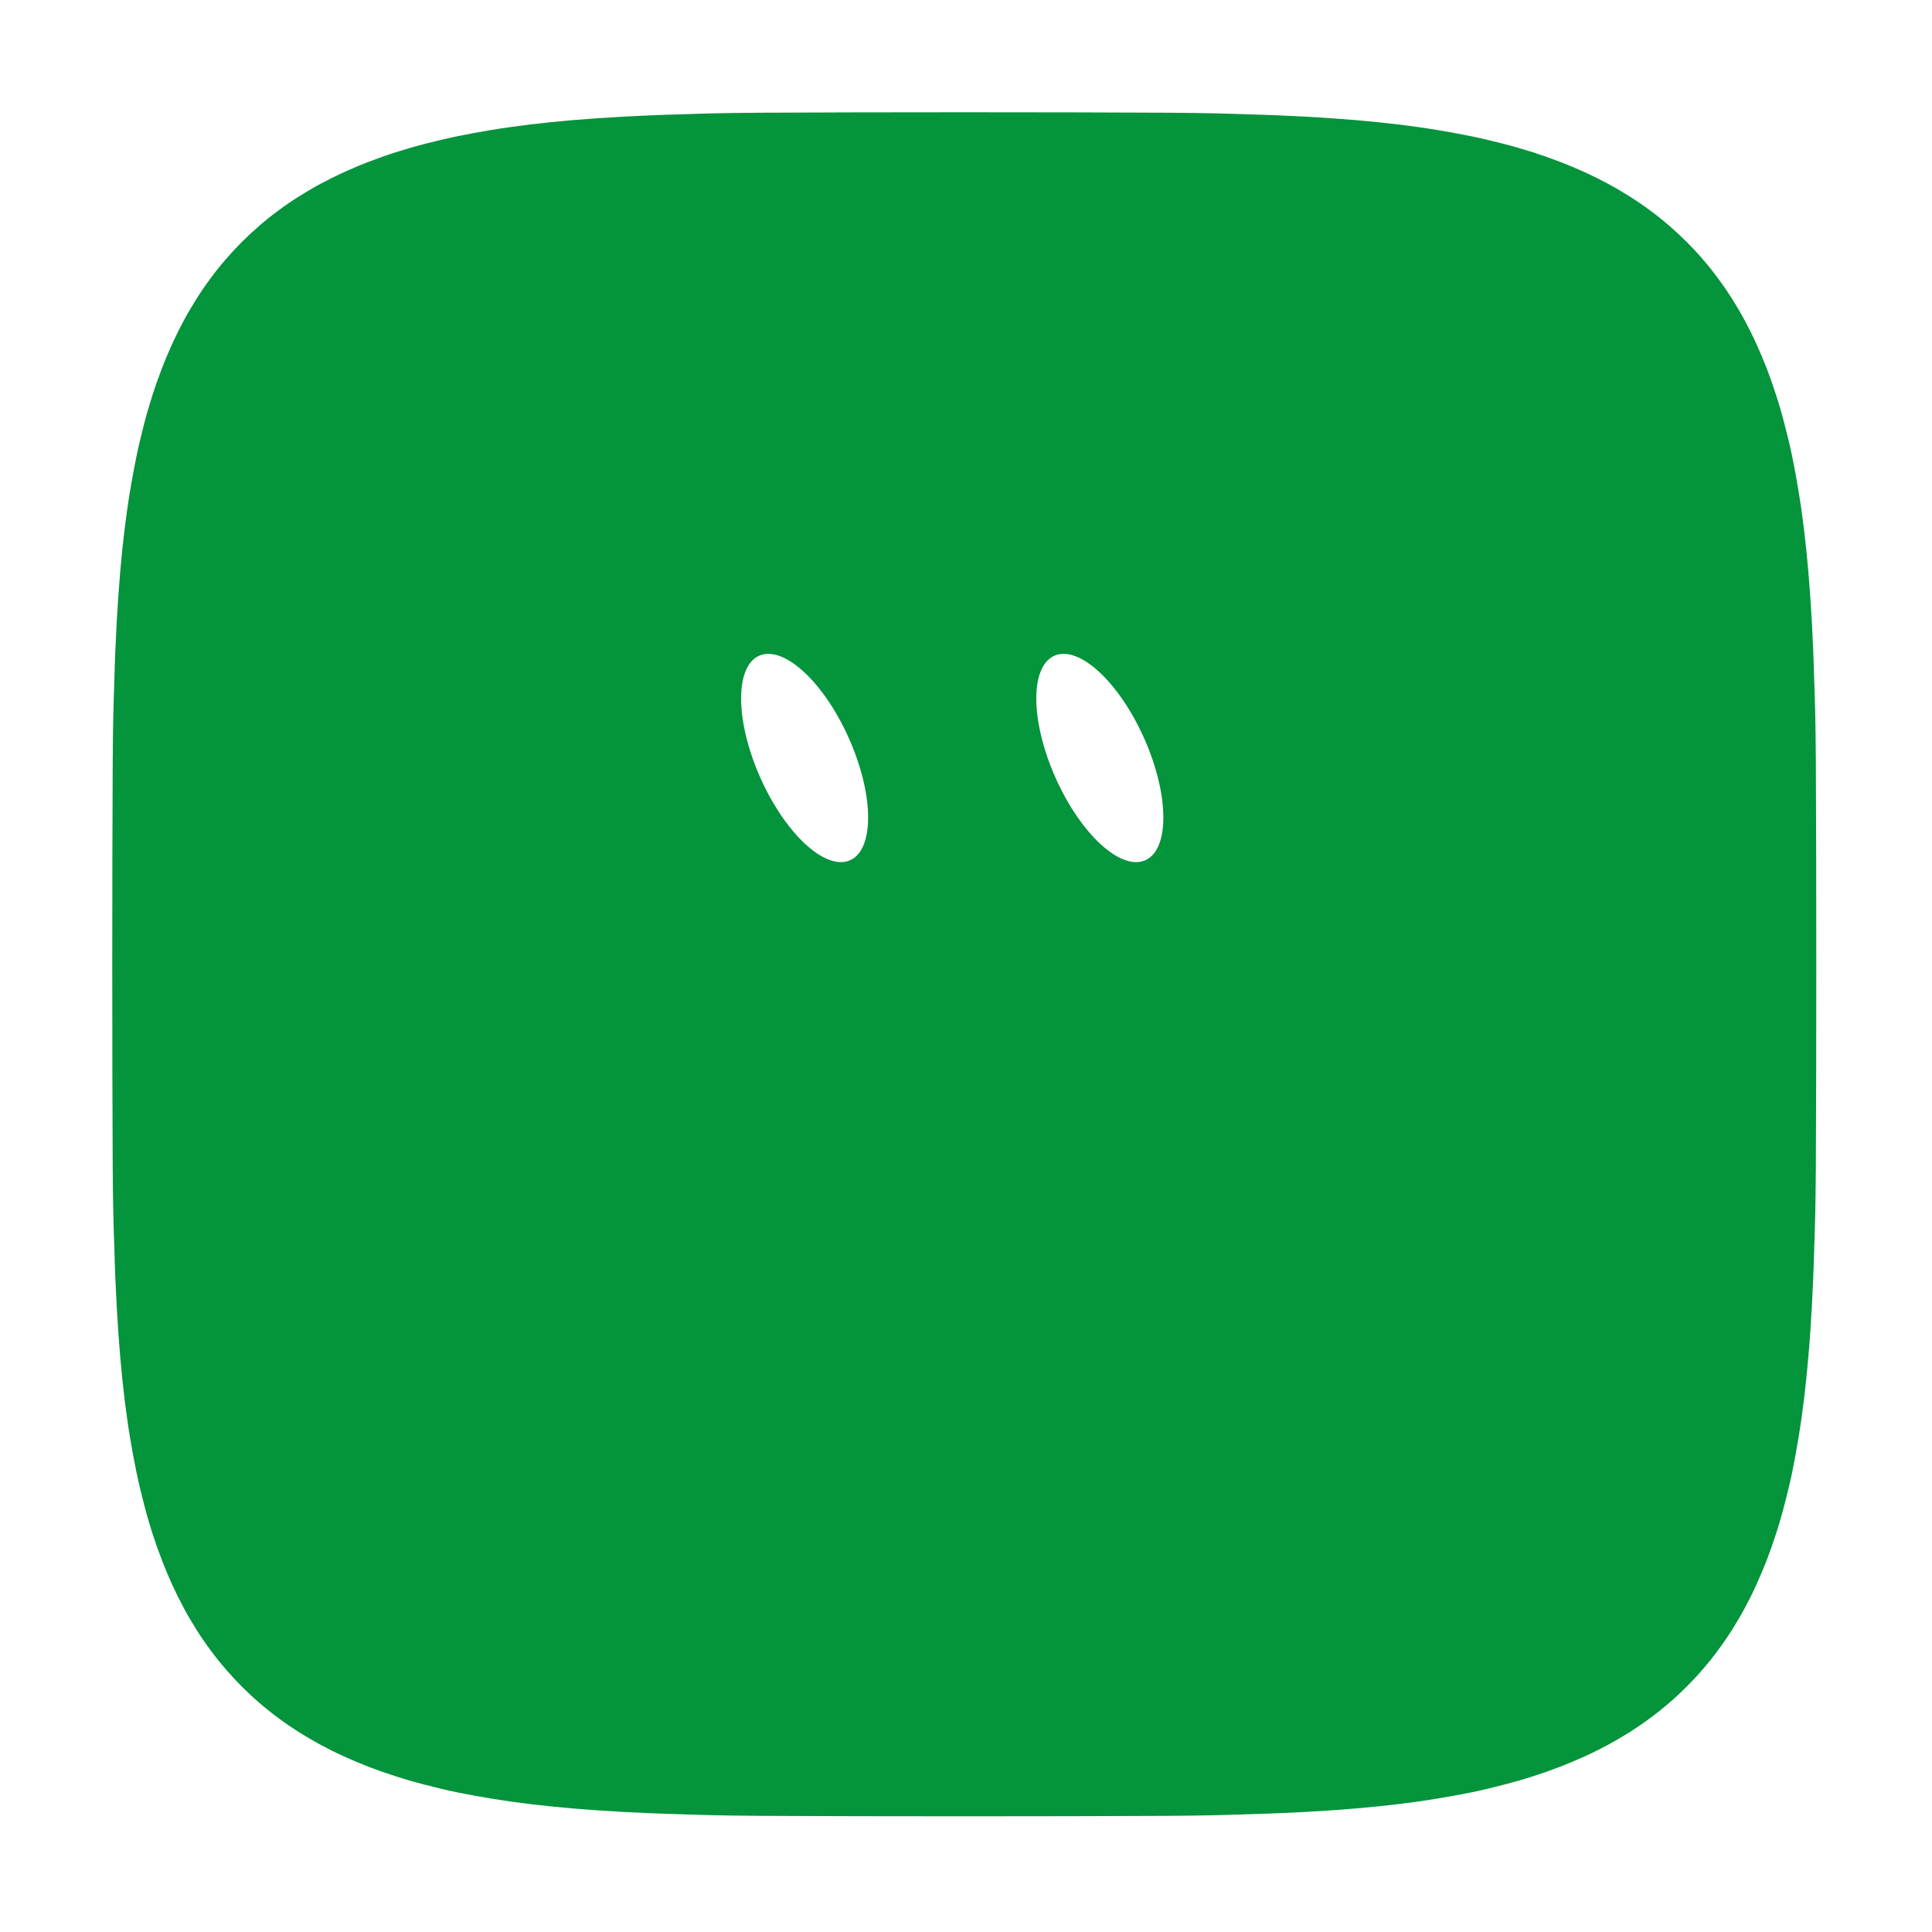
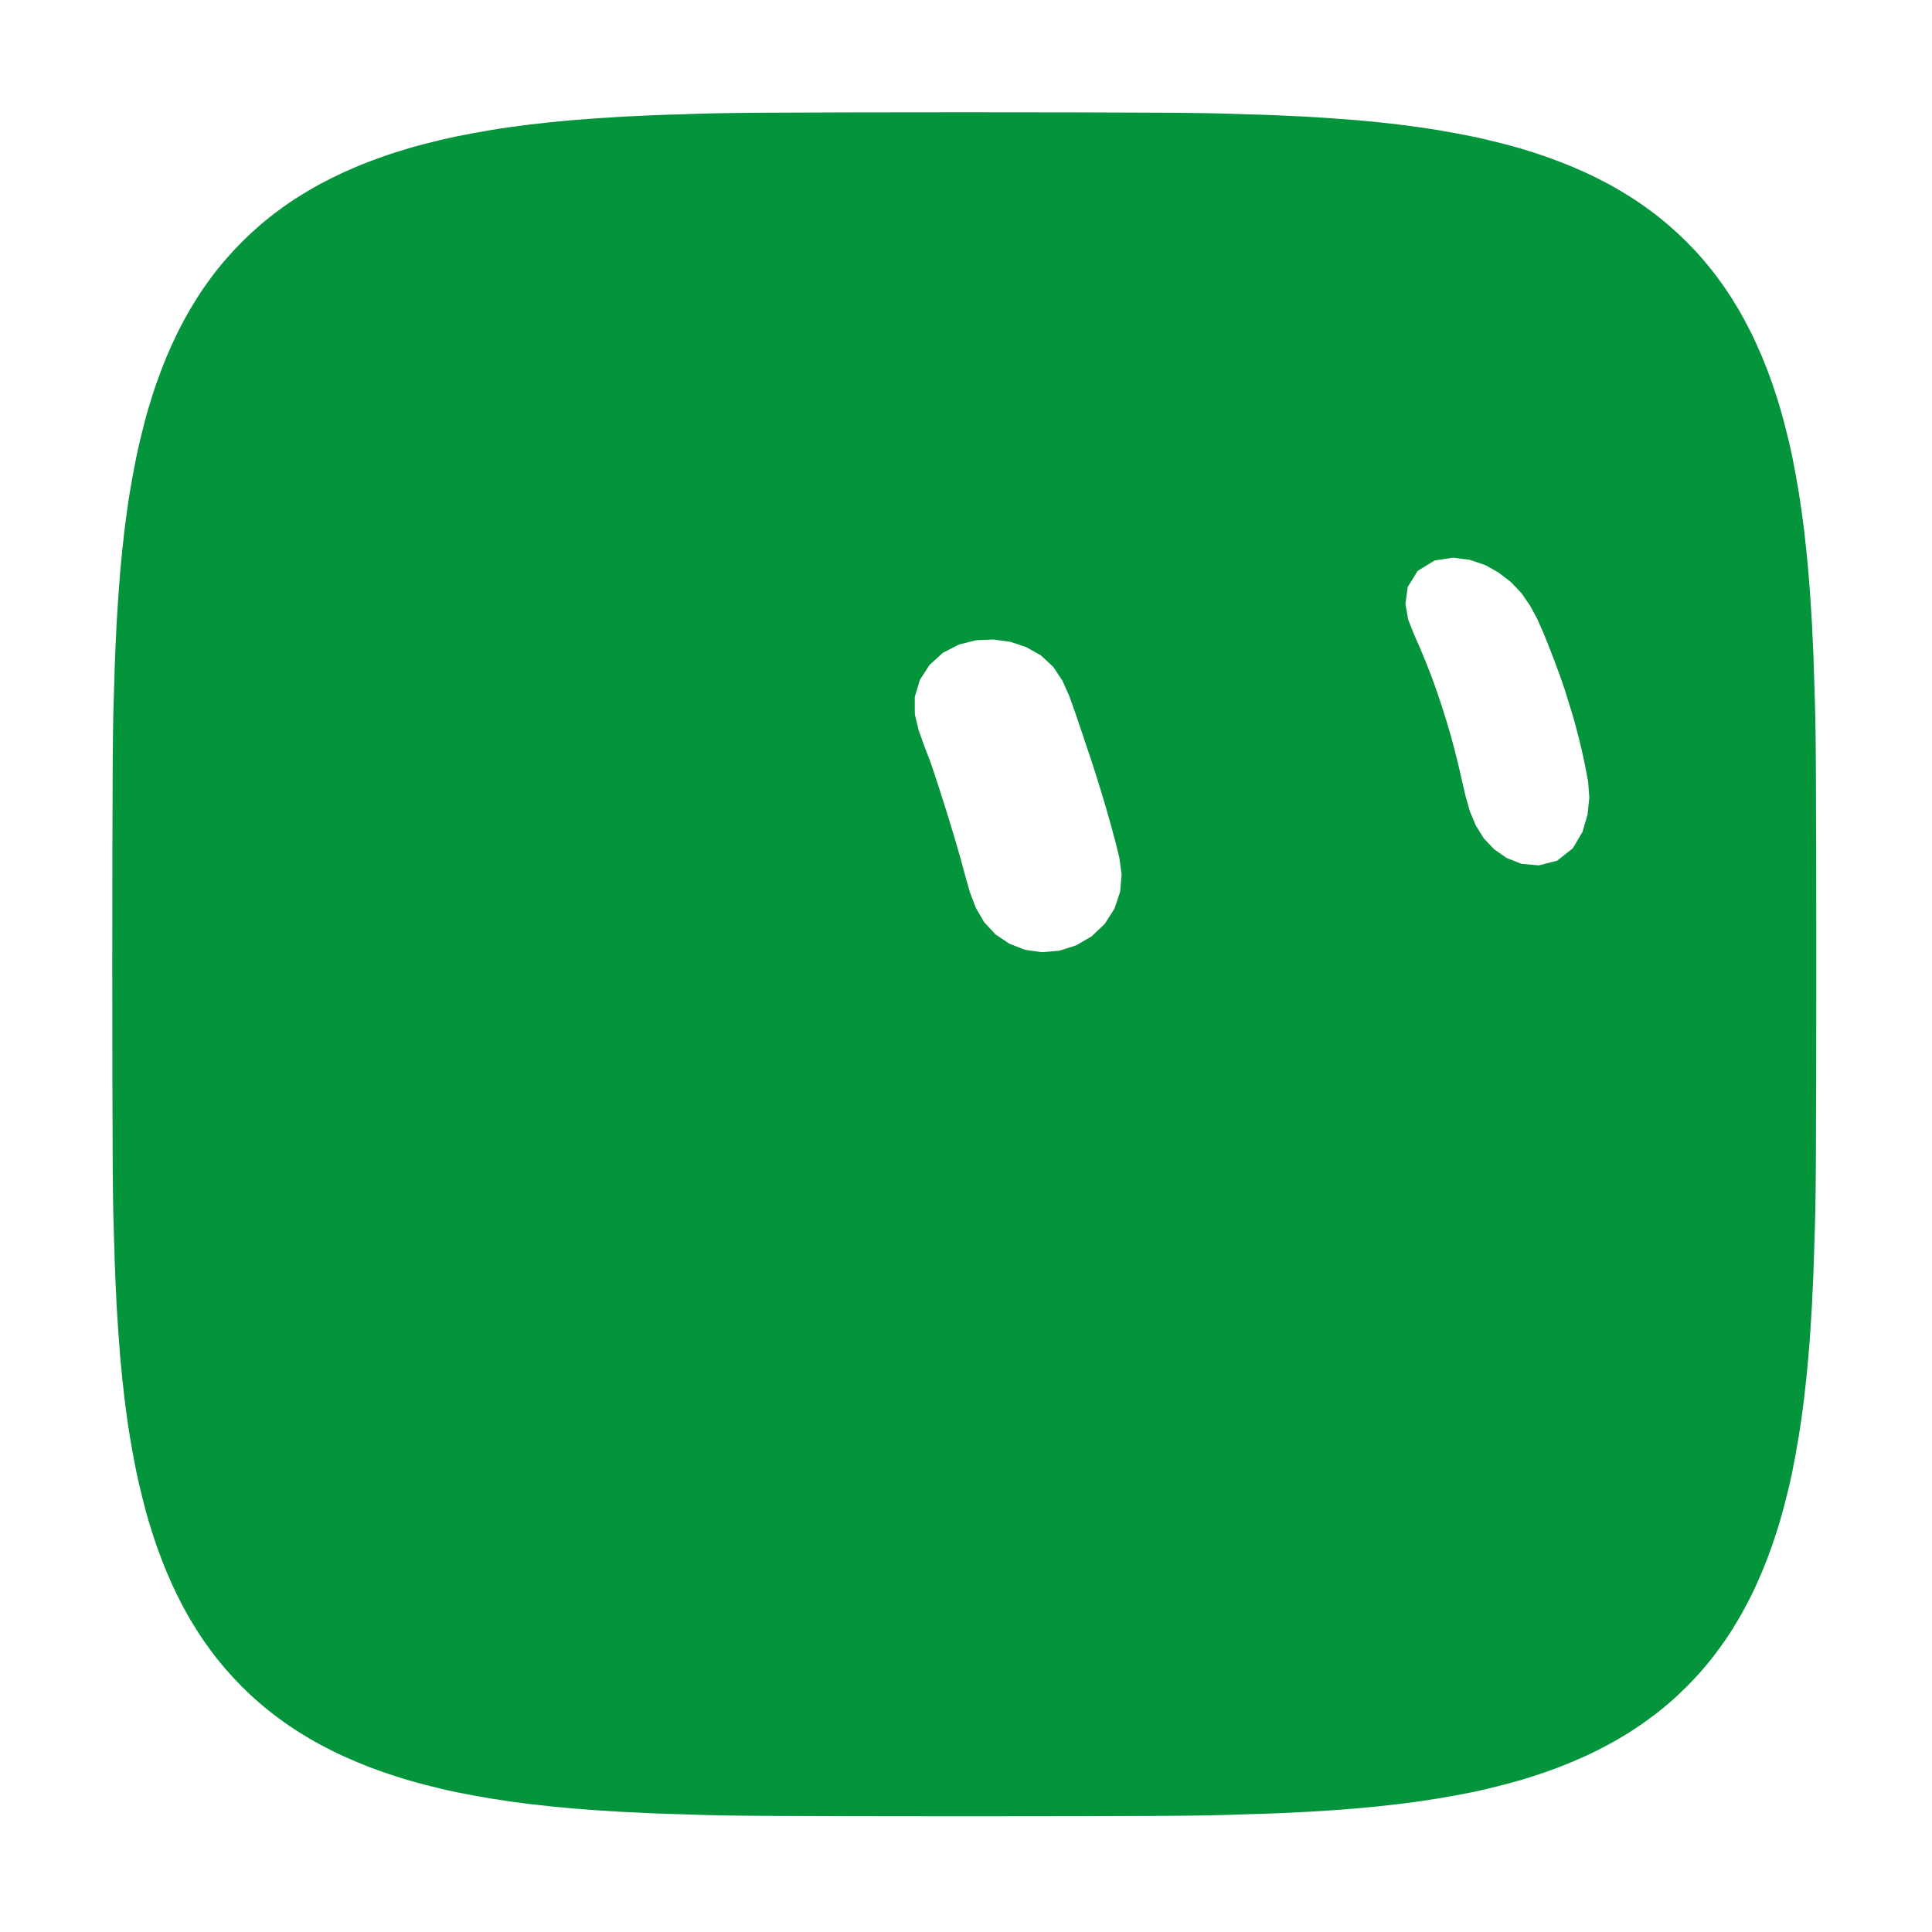
<svg xmlns="http://www.w3.org/2000/svg" width="229" height="229" viewBox="-15 -15 259 259">
  <g class="grok-bot-mark" data-official-id="squircle" data-picker-shape="rounded-square">
-     <path class="grok-bot-mark__compound" fill="#03943C" fill-rule="evenodd" d="M228.49 114.27C228.49 123.33 228.47 135.16 228.43 141.46C228.38 147.76 228.32 148.96 228.22 152.06C228.14 155.17 228.03 157.62 227.9 160.07C227.76 162.51 227.62 164.66 227.44 166.73C227.26 168.8 227.07 170.68 226.85 172.5C226.63 174.33 226.39 176.01 226.12 177.65C225.85 179.28 225.57 180.82 225.27 182.31C224.96 183.8 224.62 185.2 224.26 186.56C223.91 187.93 223.54 189.23 223.13 190.49C222.73 191.74 222.31 192.94 221.86 194.11C221.41 195.27 220.93 196.39 220.44 197.48C219.95 198.56 219.43 199.59 218.88 200.61C218.34 201.61 217.76 202.58 217.18 203.52C216.58 204.46 215.96 205.36 215.31 206.23C214.67 207.11 213.99 207.95 213.29 208.76C212.6 209.57 211.87 210.35 211.11 211.11C210.35 211.87 209.57 212.6 208.76 213.29C207.95 213.99 207.11 214.67 206.23 215.31C205.36 215.96 204.46 216.58 203.52 217.18C202.58 217.76 201.61 218.34 200.61 218.88C199.59 219.43 198.56 219.95 197.48 220.44C196.39 220.93 195.27 221.41 194.11 221.86C192.94 222.31 191.74 222.73 190.49 223.13C189.23 223.54 187.93 223.91 186.56 224.26C185.2 224.62 183.8 224.96 182.31 225.27C180.82 225.57 179.28 225.85 177.65 226.12C176.01 226.39 174.33 226.63 172.5 226.85C170.68 227.07 168.8 227.26 166.73 227.44C164.66 227.62 162.51 227.76 160.07 227.9C157.62 228.03 155.17 228.14 152.06 228.22C148.96 228.32 147.76 228.38 141.46 228.43C135.16 228.47 123.33 228.49 114.27 228.49C105.21 228.49 93.39 228.47 87.08 228.43C80.78 228.38 79.58 228.32 76.48 228.22C73.38 228.14 70.92 228.03 68.48 227.9C66.03 227.76 63.9 227.62 61.81 227.44C59.74 227.26 57.87 227.07 56.04 226.85C54.21 226.63 52.53 226.39 50.89 226.12C49.26 225.85 47.72 225.57 46.24 225.27C44.75 224.96 43.34 224.62 41.98 224.26C40.61 223.91 39.31 223.54 38.06 223.13C36.8 222.73 35.6 222.31 34.43 221.86C33.27 221.41 32.15 220.93 31.07 220.44C29.98 219.95 28.95 219.43 27.93 218.88C26.93 218.34 25.96 217.76 25.02 217.18C24.08 216.58 23.18 215.96 22.31 215.31C21.43 214.67 20.59 213.99 19.78 213.29C18.97 212.6 18.19 211.87 17.43 211.11C16.67 210.35 15.95 209.57 15.25 208.76C14.55 207.95 13.87 207.11 13.23 206.23C12.58 205.36 11.96 204.46 11.37 203.52C10.78 202.58 10.2 201.61 9.66 200.61C9.11 199.59 8.6 198.56 8.1 197.48C7.61 196.39 7.13 195.27 6.69 194.11C6.24 192.94 5.81 191.74 5.41 190.49C5.01 189.23 4.63 187.93 4.28 186.56C3.93 185.2 3.59 183.8 3.28 182.31C2.98 180.82 2.69 179.28 2.42 177.65C2.15 176.01 1.92 174.33 1.69 172.5C1.47 170.68 1.28 168.8 1.1 166.73C0.93 164.66 0.78 162.51 0.64 160.07C0.51 157.62 0.4 155.17 0.32 152.06C0.22 148.96 0.16 147.76 0.11 141.46C0.07 135.16 0.05 123.33 0.05 114.27C0.05 105.21 0.07 93.39 0.11 87.08C0.16 80.78 0.22 79.58 0.32 76.48C0.4 73.38 0.51 70.92 0.64 68.48C0.78 66.03 0.93 63.9 1.1 61.81C1.28 59.74 1.47 57.87 1.69 56.04C1.92 54.21 2.15 52.53 2.42 50.89C2.69 49.26 2.98 47.72 3.28 46.24C3.59 44.75 3.93 43.34 4.28 41.98C4.63 40.61 5.01 39.31 5.41 38.06C5.81 36.8 6.24 35.6 6.69 34.43C7.13 33.27 7.61 32.15 8.1 31.07C8.6 29.98 9.11 28.95 9.66 27.93C10.2 26.93 10.78 25.96 11.37 25.02C11.96 24.08 12.58 23.18 13.23 22.31C13.87 21.43 14.55 20.59 15.25 19.78C15.95 18.97 16.67 18.19 17.43 17.43C18.19 16.67 18.97 15.95 19.78 15.25C20.59 14.55 21.43 13.87 22.31 13.23C23.18 12.58 24.08 11.96 25.02 11.37C25.96 10.78 26.93 10.2 27.93 9.66C28.95 9.11 29.98 8.6 31.07 8.1C32.15 7.61 33.27 7.13 34.43 6.69C35.6 6.24 36.8 5.81 38.06 5.41C39.31 5.01 40.61 4.63 41.98 4.28C43.34 3.93 44.75 3.59 46.24 3.28C47.72 2.98 49.26 2.69 50.89 2.42C52.53 2.15 54.21 1.92 56.04 1.69C57.87 1.47 59.74 1.28 61.81 1.1C63.9 0.93 66.03 0.78 68.48 0.64C70.92 0.51 73.38 0.4 76.48 0.32C79.58 0.22 80.78 0.16 87.08 0.11C93.39 0.07 105.21 0.05 114.27 0.05C123.33 0.05 135.16 0.07 141.46 0.11C147.76 0.16 148.96 0.22 152.06 0.32C155.17 0.4 157.62 0.51 160.07 0.64C162.51 0.78 164.66 0.93 166.73 1.1C168.8 1.28 170.68 1.47 172.5 1.69C174.33 1.92 176.01 2.15 177.65 2.42C179.28 2.69 180.82 2.98 182.31 3.28C183.8 3.59 185.2 3.93 186.56 4.28C187.93 4.63 189.23 5.01 190.49 5.41C191.74 5.81 192.94 6.24 194.11 6.69C195.27 7.13 196.39 7.61 197.48 8.1C198.56 8.6 199.59 9.11 200.61 9.66C201.61 10.2 202.58 10.78 203.52 11.37C204.46 11.96 205.36 12.58 206.23 13.23C207.11 13.87 207.95 14.55 208.76 15.25C209.57 15.95 210.35 16.67 211.11 17.43C211.87 18.19 212.6 18.97 213.29 19.78C213.99 20.59 214.67 21.43 215.31 22.31C215.96 23.18 216.58 24.08 217.18 25.02C217.76 25.96 218.34 26.93 218.88 27.93C219.43 28.95 219.95 29.98 220.44 31.07C220.93 32.15 221.41 33.27 221.86 34.43C222.31 35.6 222.73 36.8 223.13 38.06C223.54 39.31 223.91 40.61 224.26 41.98C224.62 43.34 224.96 44.75 225.27 46.24C225.57 47.72 225.85 49.26 226.12 50.89C226.39 52.53 226.63 54.21 226.85 56.04C227.07 57.87 227.26 59.74 227.44 61.81C227.62 63.9 227.76 66.03 227.9 68.48C228.03 70.92 228.14 73.38 228.22 76.48C228.32 79.58 228.38 80.78 228.43 87.08C228.47 93.39 228.49 105.21 228.49 114.27Z M 86.76,72.91 A 6.50,15.00 -24 0,1 98.80,83.97 A 6.50,15.00 -24 0,1 98.97,100.32 A 6.50,15.00 -24 0,1 86.93,89.26 A 6.50,15.00 -24 0,1 86.76,72.91 Z M 126.34,72.91 A 6.50,15.00 -24 0,1 138.38,83.97 A 6.50,15.00 -24 0,1 138.54,100.32 A 6.50,15.00 -24 0,1 126.50,89.26 A 6.50,15.00 -24 0,1 126.34,72.91 Z" />
+     <path class="grok-bot-mark__compound" fill="#03943C" fill-rule="evenodd" d="M228.49 114.27C228.49 123.33 228.47 135.16 228.43 141.46C228.38 147.76 228.32 148.96 228.22 152.06C228.14 155.17 228.03 157.62 227.9 160.07C227.76 162.51 227.62 164.66 227.44 166.73C227.26 168.8 227.07 170.68 226.85 172.5C226.63 174.33 226.39 176.01 226.12 177.65C225.85 179.28 225.57 180.82 225.27 182.31C224.96 183.8 224.62 185.2 224.26 186.56C223.91 187.93 223.54 189.23 223.13 190.49C222.73 191.74 222.31 192.94 221.86 194.11C221.41 195.27 220.93 196.39 220.44 197.48C219.95 198.56 219.43 199.59 218.88 200.61C218.34 201.61 217.76 202.58 217.18 203.52C216.58 204.46 215.96 205.36 215.31 206.23C214.67 207.11 213.99 207.95 213.29 208.76C212.6 209.57 211.87 210.35 211.11 211.11C210.35 211.87 209.57 212.6 208.76 213.29C207.95 213.99 207.11 214.67 206.23 215.31C205.36 215.96 204.46 216.58 203.52 217.18C202.58 217.76 201.61 218.34 200.61 218.88C199.59 219.43 198.56 219.95 197.48 220.44C196.39 220.93 195.27 221.41 194.11 221.86C192.94 222.31 191.74 222.73 190.49 223.13C189.23 223.54 187.93 223.91 186.56 224.26C185.2 224.62 183.8 224.96 182.31 225.27C180.82 225.57 179.28 225.85 177.65 226.12C176.01 226.39 174.33 226.63 172.5 226.85C170.68 227.07 168.8 227.26 166.73 227.44C164.66 227.62 162.51 227.76 160.07 227.9C157.62 228.03 155.17 228.14 152.06 228.22C148.96 228.32 147.76 228.38 141.46 228.43C135.16 228.47 123.33 228.49 114.27 228.49C105.21 228.49 93.39 228.47 87.08 228.43C80.78 228.38 79.58 228.32 76.48 228.22C73.38 228.14 70.92 228.03 68.48 227.9C66.03 227.76 63.9 227.62 61.81 227.44C59.74 227.26 57.87 227.07 56.04 226.85C54.21 226.63 52.53 226.39 50.89 226.12C49.26 225.85 47.72 225.57 46.24 225.27C44.75 224.96 43.34 224.62 41.98 224.26C40.61 223.91 39.31 223.54 38.06 223.13C36.8 222.73 35.6 222.31 34.43 221.86C33.27 221.41 32.15 220.93 31.07 220.44C29.98 219.95 28.95 219.43 27.93 218.88C26.93 218.34 25.96 217.76 25.02 217.18C24.08 216.58 23.18 215.96 22.31 215.31C21.43 214.67 20.59 213.99 19.78 213.29C18.97 212.6 18.19 211.87 17.43 211.11C16.67 210.35 15.95 209.57 15.25 208.76C14.55 207.95 13.87 207.11 13.23 206.23C12.58 205.36 11.96 204.46 11.37 203.52C10.78 202.58 10.2 201.61 9.66 200.61C9.11 199.59 8.6 198.56 8.1 197.48C7.61 196.39 7.13 195.27 6.69 194.11C6.24 192.94 5.81 191.74 5.41 190.49C5.01 189.23 4.63 187.93 4.28 186.56C3.93 185.2 3.59 183.8 3.28 182.31C2.98 180.82 2.69 179.28 2.42 177.65C2.15 176.01 1.92 174.33 1.69 172.5C1.47 170.68 1.28 168.8 1.1 166.73C0.93 164.66 0.78 162.51 0.64 160.07C0.51 157.62 0.4 155.17 0.32 152.06C0.22 148.96 0.16 147.76 0.11 141.46C0.07 135.16 0.05 123.33 0.05 114.27C0.05 105.21 0.07 93.39 0.11 87.08C0.16 80.78 0.22 79.58 0.32 76.48C0.4 73.38 0.51 70.92 0.64 68.48C0.78 66.03 0.93 63.9 1.1 61.81C1.28 59.74 1.47 57.87 1.69 56.04C1.92 54.21 2.15 52.53 2.42 50.89C2.69 49.26 2.98 47.72 3.28 46.24C3.59 44.75 3.93 43.34 4.28 41.98C4.63 40.61 5.01 39.31 5.41 38.06C5.81 36.8 6.24 35.6 6.69 34.43C7.13 33.27 7.61 32.15 8.1 31.07C8.6 29.98 9.11 28.95 9.66 27.93C10.2 26.93 10.78 25.96 11.37 25.02C11.96 24.08 12.58 23.18 13.23 22.31C13.87 21.43 14.55 20.59 15.25 19.78C15.95 18.97 16.67 18.19 17.43 17.43C18.19 16.67 18.97 15.95 19.78 15.25C20.59 14.55 21.43 13.87 22.31 13.23C23.18 12.58 24.08 11.96 25.02 11.37C25.96 10.78 26.93 10.2 27.93 9.66C28.95 9.11 29.98 8.6 31.07 8.1C32.15 7.61 33.27 7.13 34.43 6.69C35.6 6.24 36.8 5.81 38.06 5.41C39.31 5.01 40.61 4.63 41.98 4.28C43.34 3.93 44.75 3.59 46.24 3.28C47.72 2.98 49.26 2.69 50.89 2.42C52.53 2.15 54.21 1.92 56.04 1.69C57.87 1.47 59.74 1.28 61.81 1.1C63.9 0.93 66.03 0.78 68.48 0.64C70.92 0.51 73.38 0.4 76.48 0.32C79.58 0.22 80.78 0.16 87.08 0.11C93.39 0.07 105.21 0.05 114.27 0.05C123.33 0.05 135.16 0.07 141.46 0.11C147.76 0.16 148.96 0.22 152.06 0.32C155.17 0.4 157.62 0.51 160.07 0.64C162.51 0.78 164.66 0.93 166.73 1.1C168.8 1.28 170.68 1.47 172.5 1.69C174.33 1.92 176.01 2.15 177.65 2.42C179.28 2.69 180.82 2.98 182.31 3.28C183.8 3.59 185.2 3.93 186.56 4.28C187.93 4.63 189.23 5.01 190.49 5.41C191.74 5.81 192.94 6.24 194.11 6.69C195.27 7.13 196.39 7.61 197.48 8.1C198.56 8.6 199.59 9.11 200.61 9.66C201.61 10.2 202.58 10.78 203.52 11.37C204.46 11.96 205.36 12.58 206.23 13.23C207.11 13.87 207.95 14.55 208.76 15.25C209.57 15.95 210.35 16.67 211.11 17.43C211.87 18.19 212.6 18.97 213.29 19.78C213.99 20.59 214.67 21.43 215.31 22.31C215.96 23.18 216.58 24.08 217.18 25.02C217.76 25.96 218.34 26.93 218.88 27.93C219.43 28.95 219.95 29.98 220.44 31.07C220.93 32.15 221.41 33.27 221.86 34.43C222.31 35.6 222.73 36.8 223.13 38.06C223.54 39.31 223.91 40.61 224.26 41.98C224.62 43.34 224.96 44.75 225.27 46.24C225.57 47.72 225.85 49.26 226.12 50.89C226.39 52.53 226.63 54.21 226.85 56.04C227.07 57.87 227.26 59.74 227.44 61.81C227.62 63.9 227.76 66.03 227.9 68.48C228.03 70.92 228.14 73.38 228.22 76.48C228.32 79.58 228.38 80.78 228.43 87.08C228.47 93.39 228.49 105.21 228.49 114.27Z M118.17 70.73L120.45 71.04L122.59 71.76L124.55 72.87L126.18 74.38L127.42 76.24L128.34 78.29L129.10 80.42L129.83 82.57L130.55 84.72L131.27 86.86L131.97 89.02L132.64 91.19L133.29 93.36L133.91 95.55L134.50 97.74L135.05 99.95L135.36 102.23L135.16 104.55L134.41 106.80L133.11 108.84L131.36 110.51L129.28 111.73L127.01 112.45L124.68 112.65L122.41 112.33L120.31 111.51L118.45 110.26L116.93 108.62L115.81 106.69L115.01 104.57L114.39 102.39L113.80 100.19L113.17 98.01L112.52 95.84L111.85 93.66L111.17 91.51L110.47 89.35L109.75 87.20L108.94 85.09L108.17 82.96L107.64 80.75L107.63 78.44L108.31 76.16L109.61 74.14L111.41 72.51L113.54 71.41L115.84 70.83Z M179.77 59.76L182.04 60.05L184.10 60.75L185.92 61.77L187.55 63.03L188.95 64.50L190.10 66.16L191.07 67.95L191.90 69.82L192.67 71.74L193.41 73.66L194.13 75.60L194.80 77.56L195.42 79.55L196.02 81.54L196.56 83.57L197.06 85.61L197.50 87.67L197.90 89.77L198.06 91.94L197.82 94.21L197.15 96.51L195.85 98.72L193.75 100.38L191.30 101.01L189.00 100.81L186.99 100.03L185.30 98.85L183.91 97.38L182.84 95.66L182.05 93.76L181.48 91.76L181.00 89.71L180.53 87.64L180.02 85.60L179.48 83.58L178.89 81.58L178.26 79.60L177.60 77.62L176.90 75.68L176.15 73.76L175.36 71.86L174.53 69.98L173.78 68.06L173.41 65.97L173.71 63.70L175.05 61.53L177.32 60.14Z" />
  </g>
</svg>
